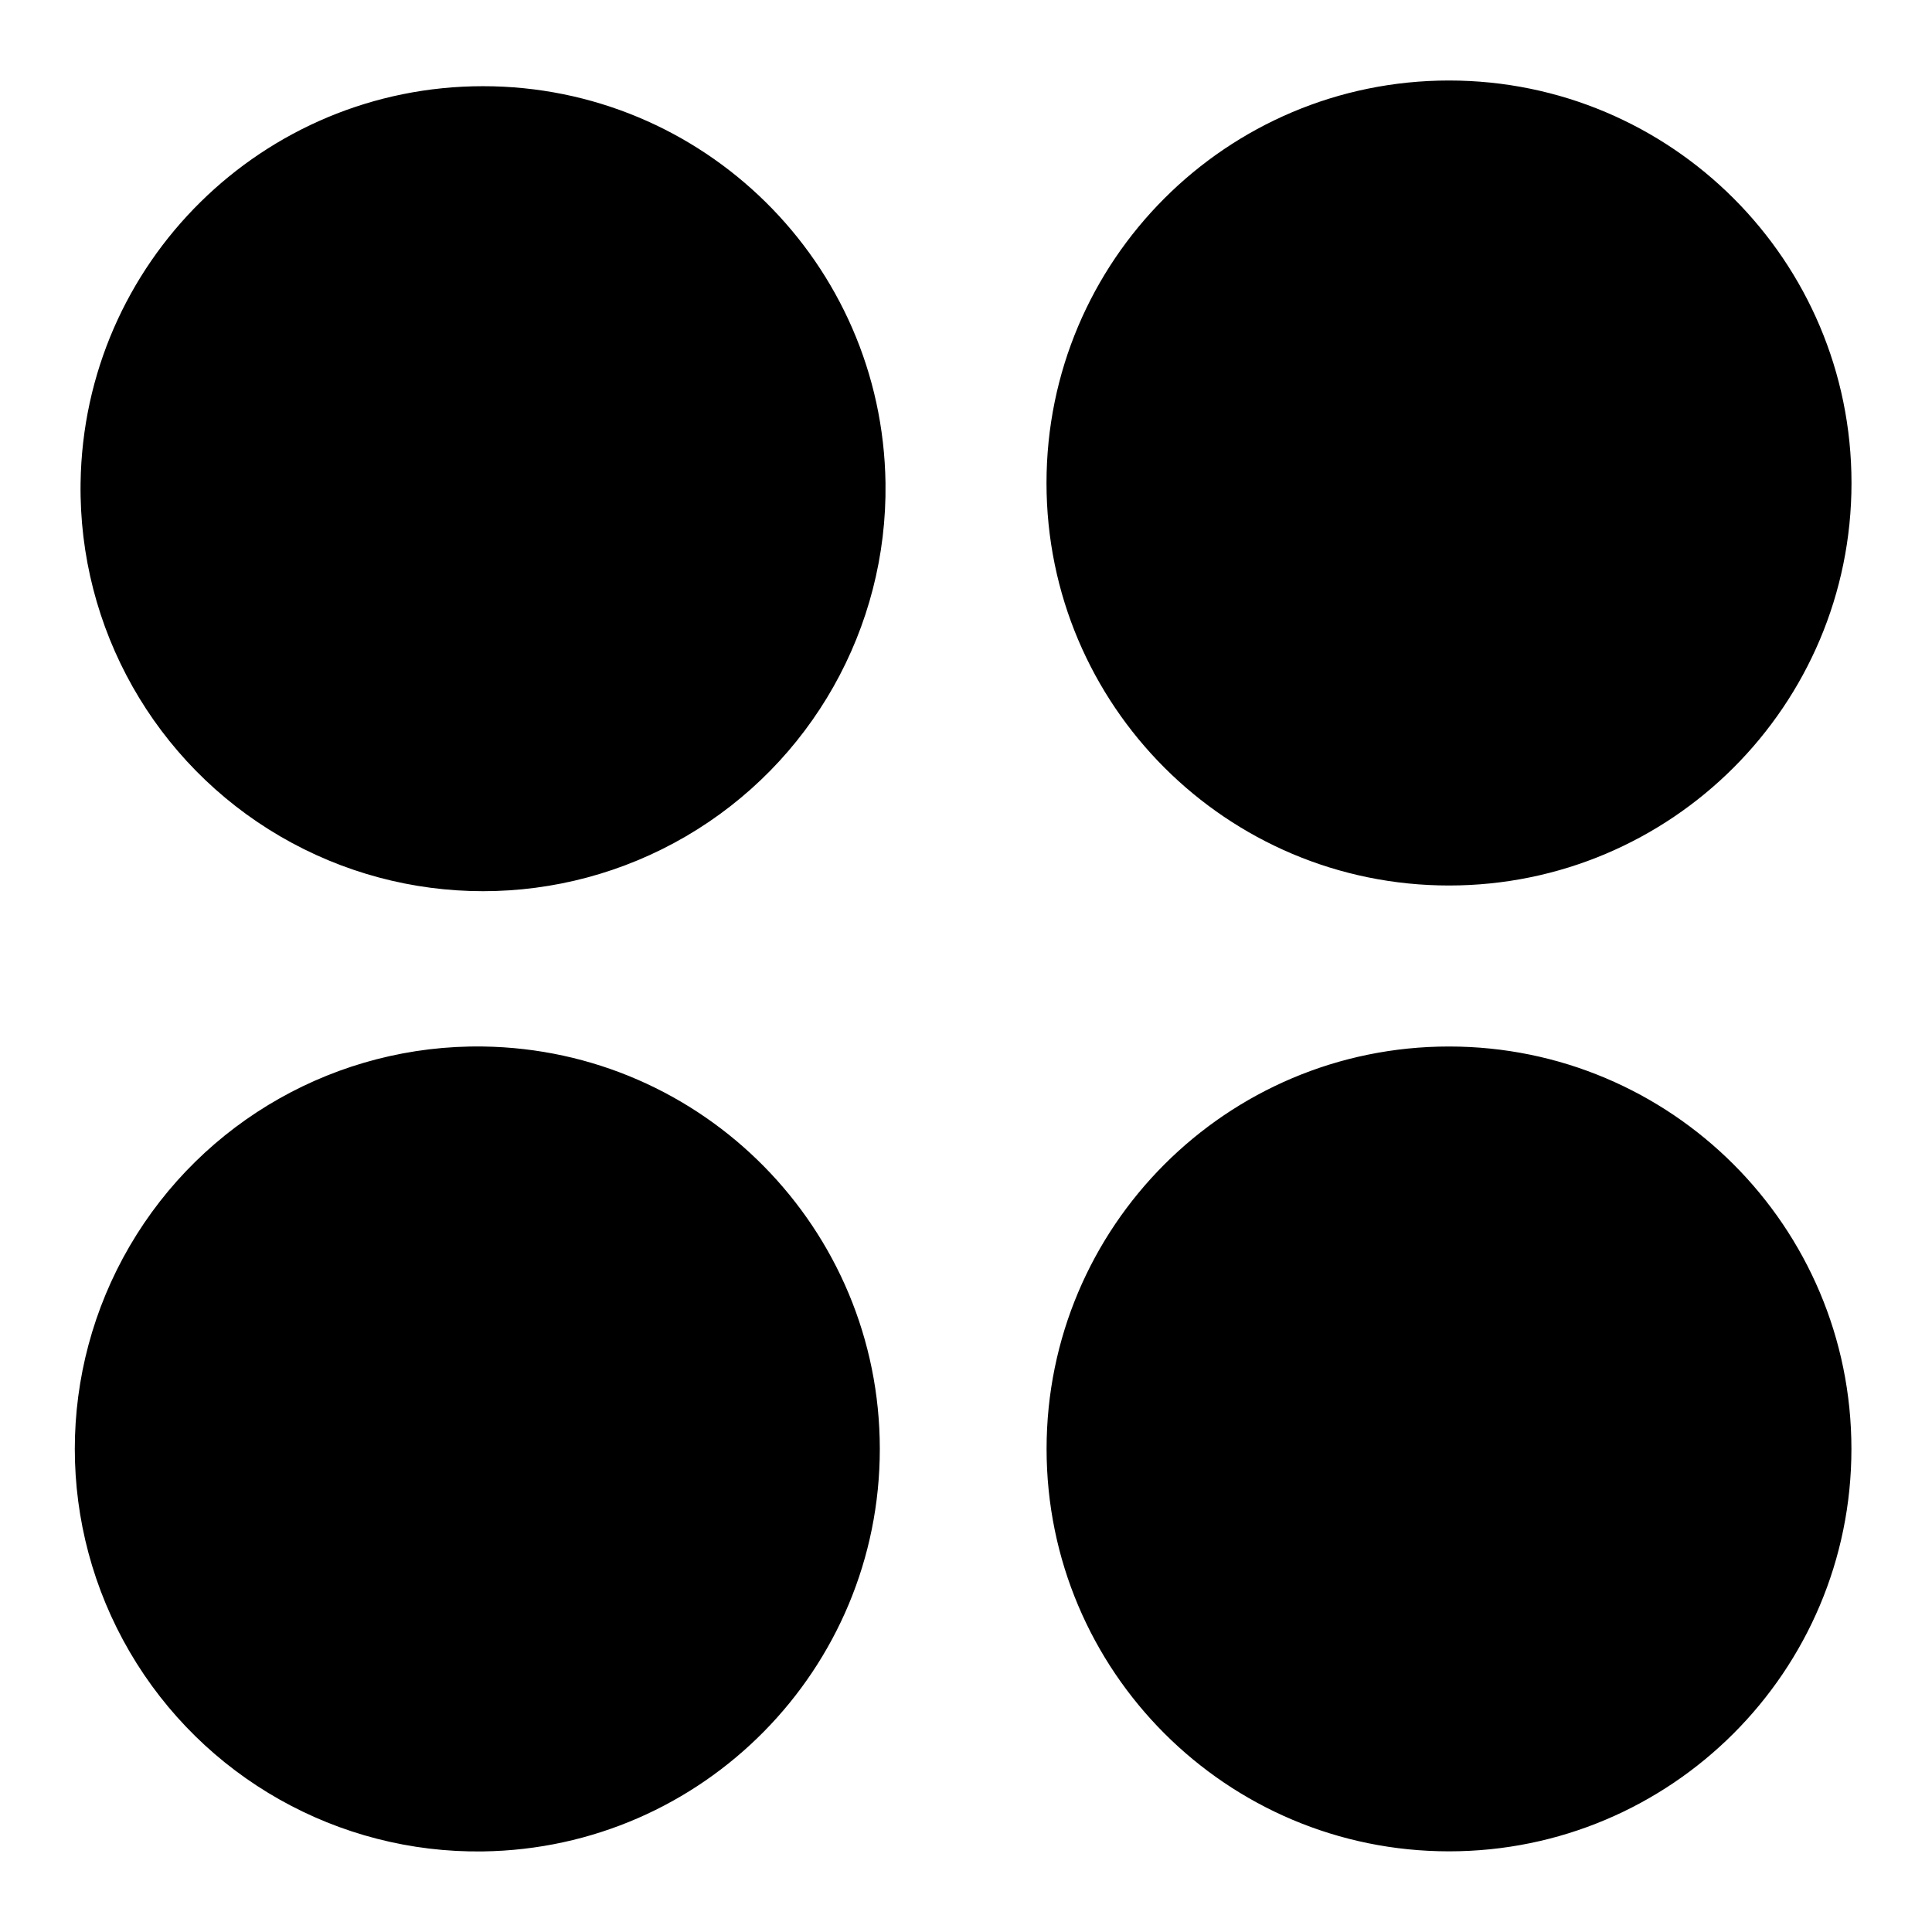
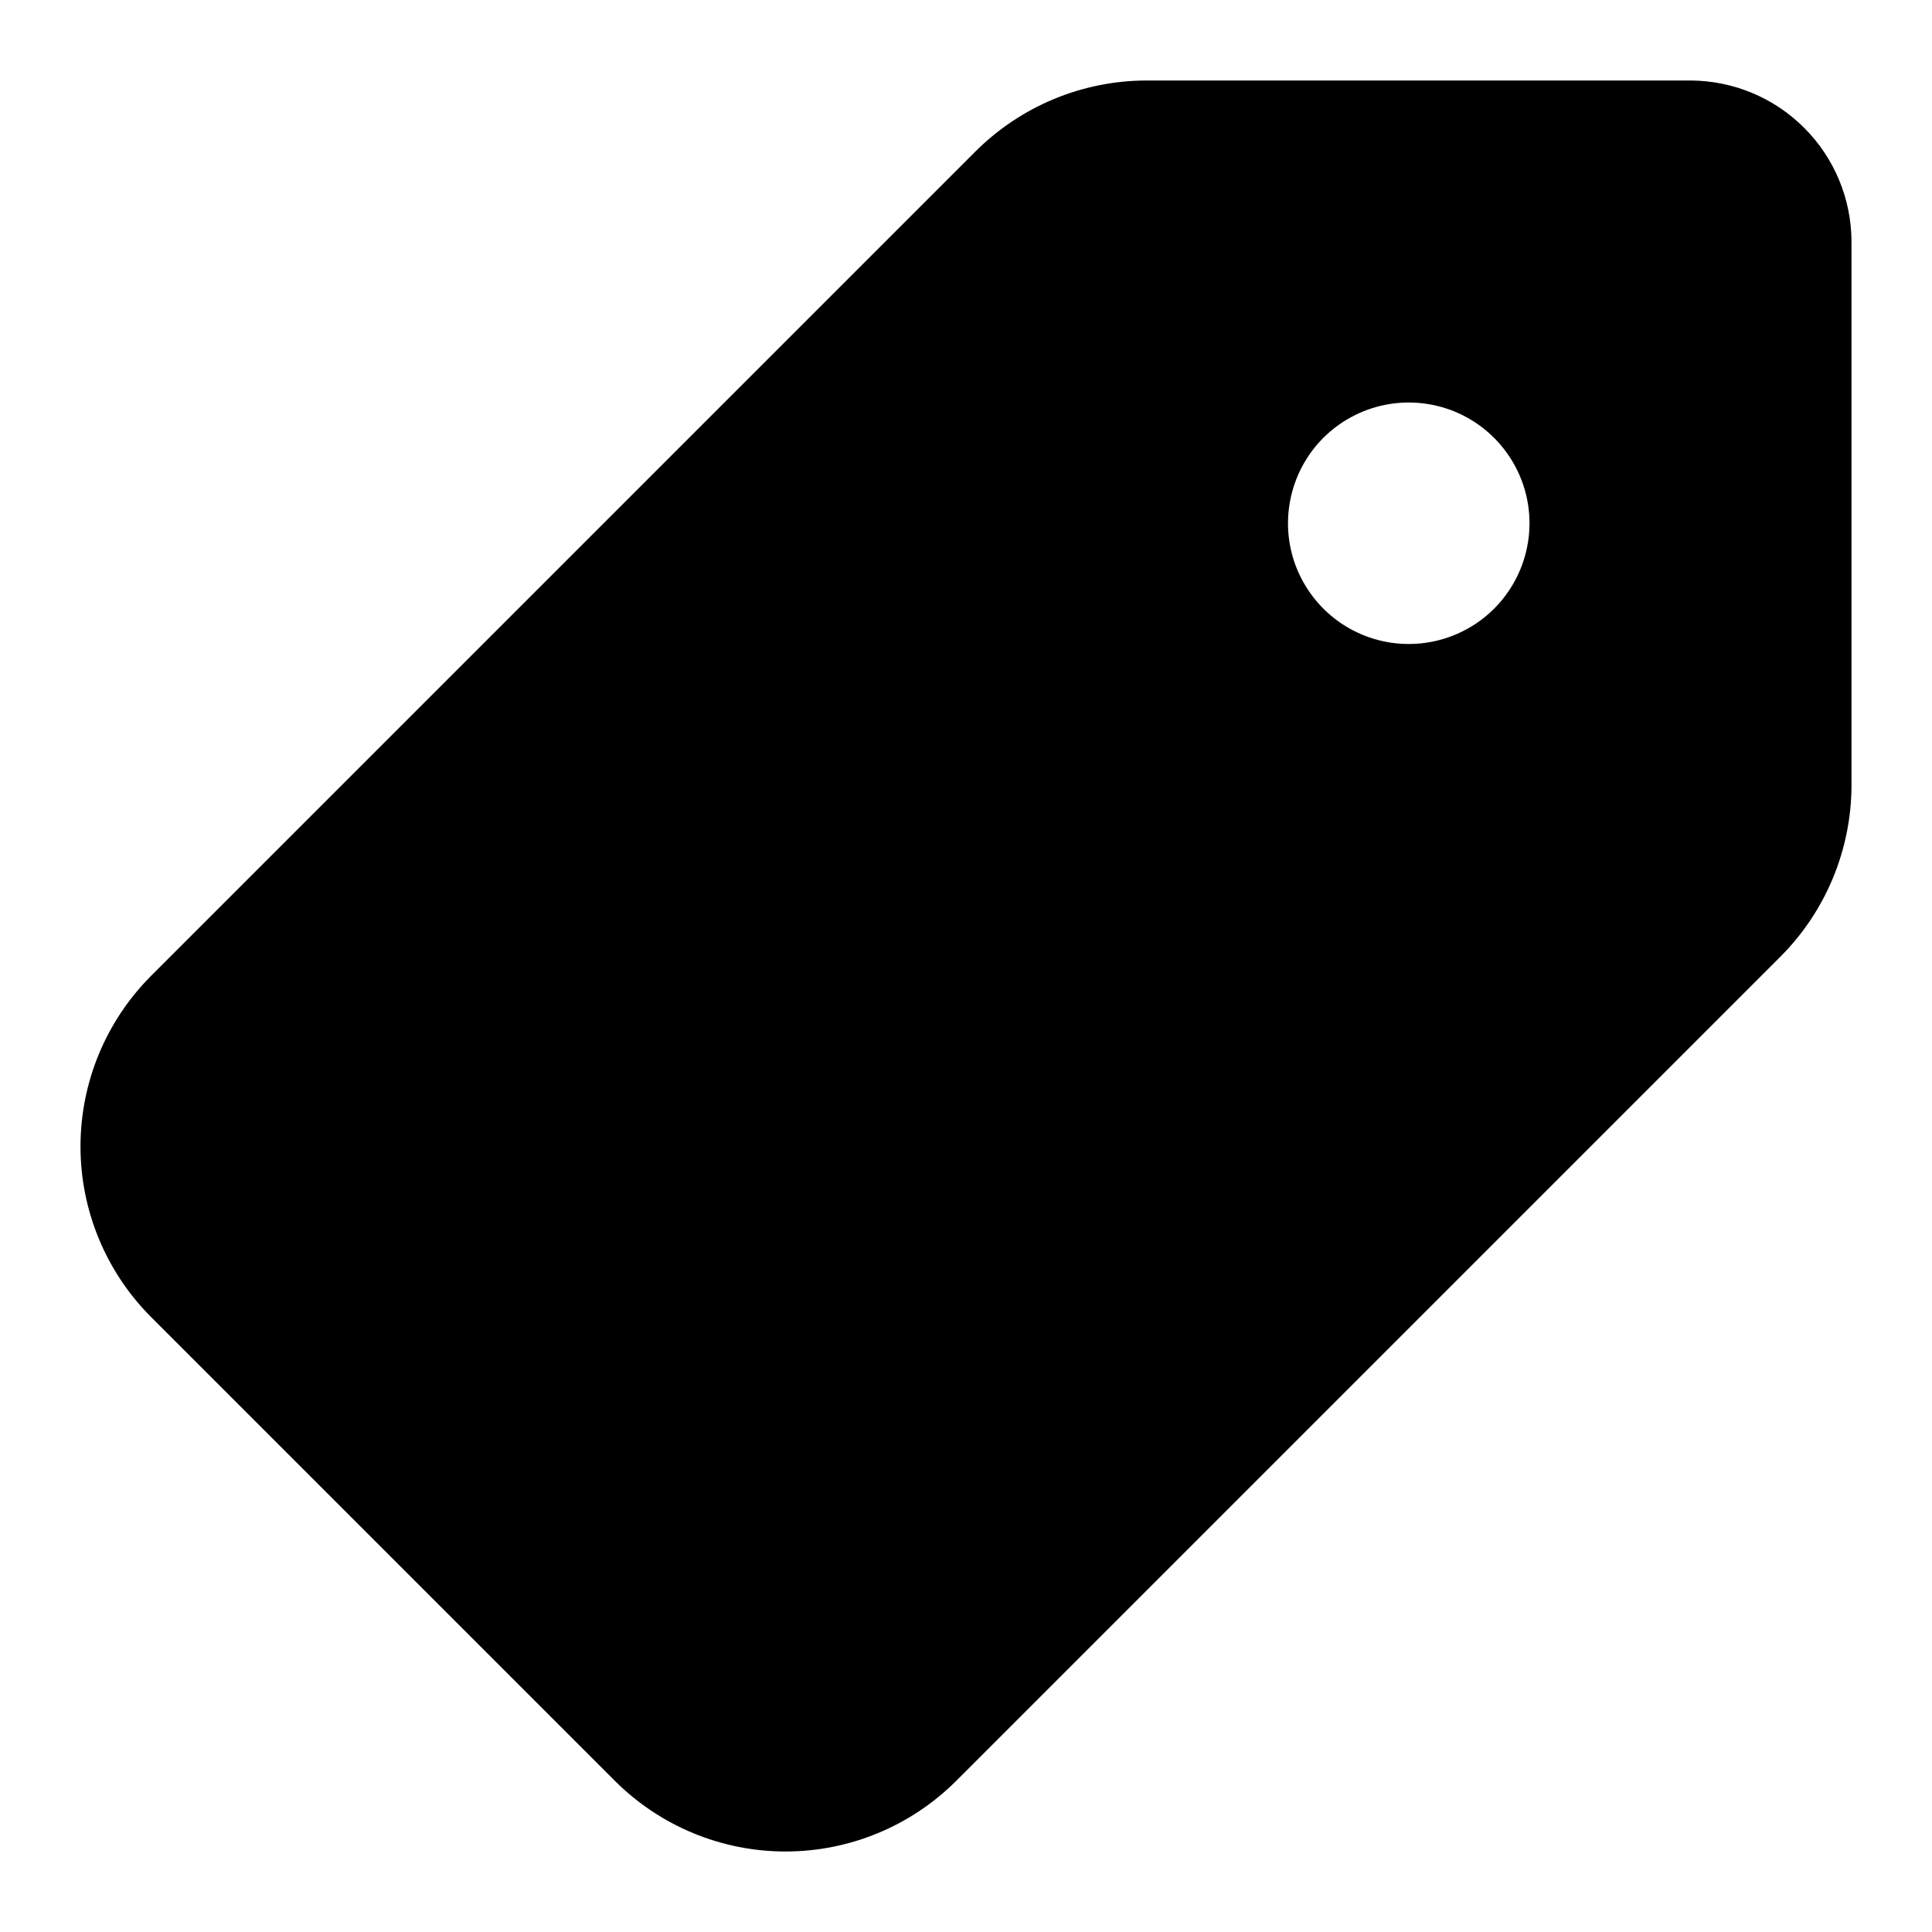
<svg xmlns="http://www.w3.org/2000/svg" width="24" height="24" viewBox="0 0 24 24" fill="none">
-   <path fill-rule="evenodd" clip-rule="evenodd" d="M11 6a5 5 0 1 1-9.999 0A5 5 0 0 1 11 6zm-5 7a5 5 0 1 0 0 9.999A5 5 0 0 0 6 13zm12 0a4.999 4.999 0 1 0 0 9.998A4.999 4.999 0 0 0 18 13zm0-12a5 5 0 1 0 0 10 5 5 0 0 0 0-10z" fill="currentColor" />
+   <path d="M21 1H14.239C13.444 1.002 12.682 1.319 12.119 1.88L1.878 12.121C1.316 12.684 1 13.446 1 14.242C1 15.037 1.316 15.8 1.878 16.362L7.638 22.122C8.2 22.684 8.963 23 9.758 23C10.554 23 11.316 22.684 11.879 22.122L22.12 11.881C22.681 11.318 22.997 10.556 23 9.761V3C22.998 2.47 22.787 1.962 22.412 1.588C22.038 1.213 21.53 1.002 21 1ZM17.5 8C17.203 8 16.913 7.912 16.666 7.747C16.42 7.582 16.228 7.348 16.114 7.074C16 6.8 15.971 6.498 16.029 6.207C16.087 5.916 16.229 5.649 16.439 5.439C16.649 5.23 16.916 5.087 17.207 5.029C17.498 4.971 17.8 5.001 18.074 5.114C18.348 5.228 18.582 5.42 18.747 5.667C18.912 5.913 19 6.203 19 6.5C19 6.898 18.842 7.279 18.561 7.561C18.279 7.842 17.898 8 17.5 8Z" fill="currentColor" />
</svg>
